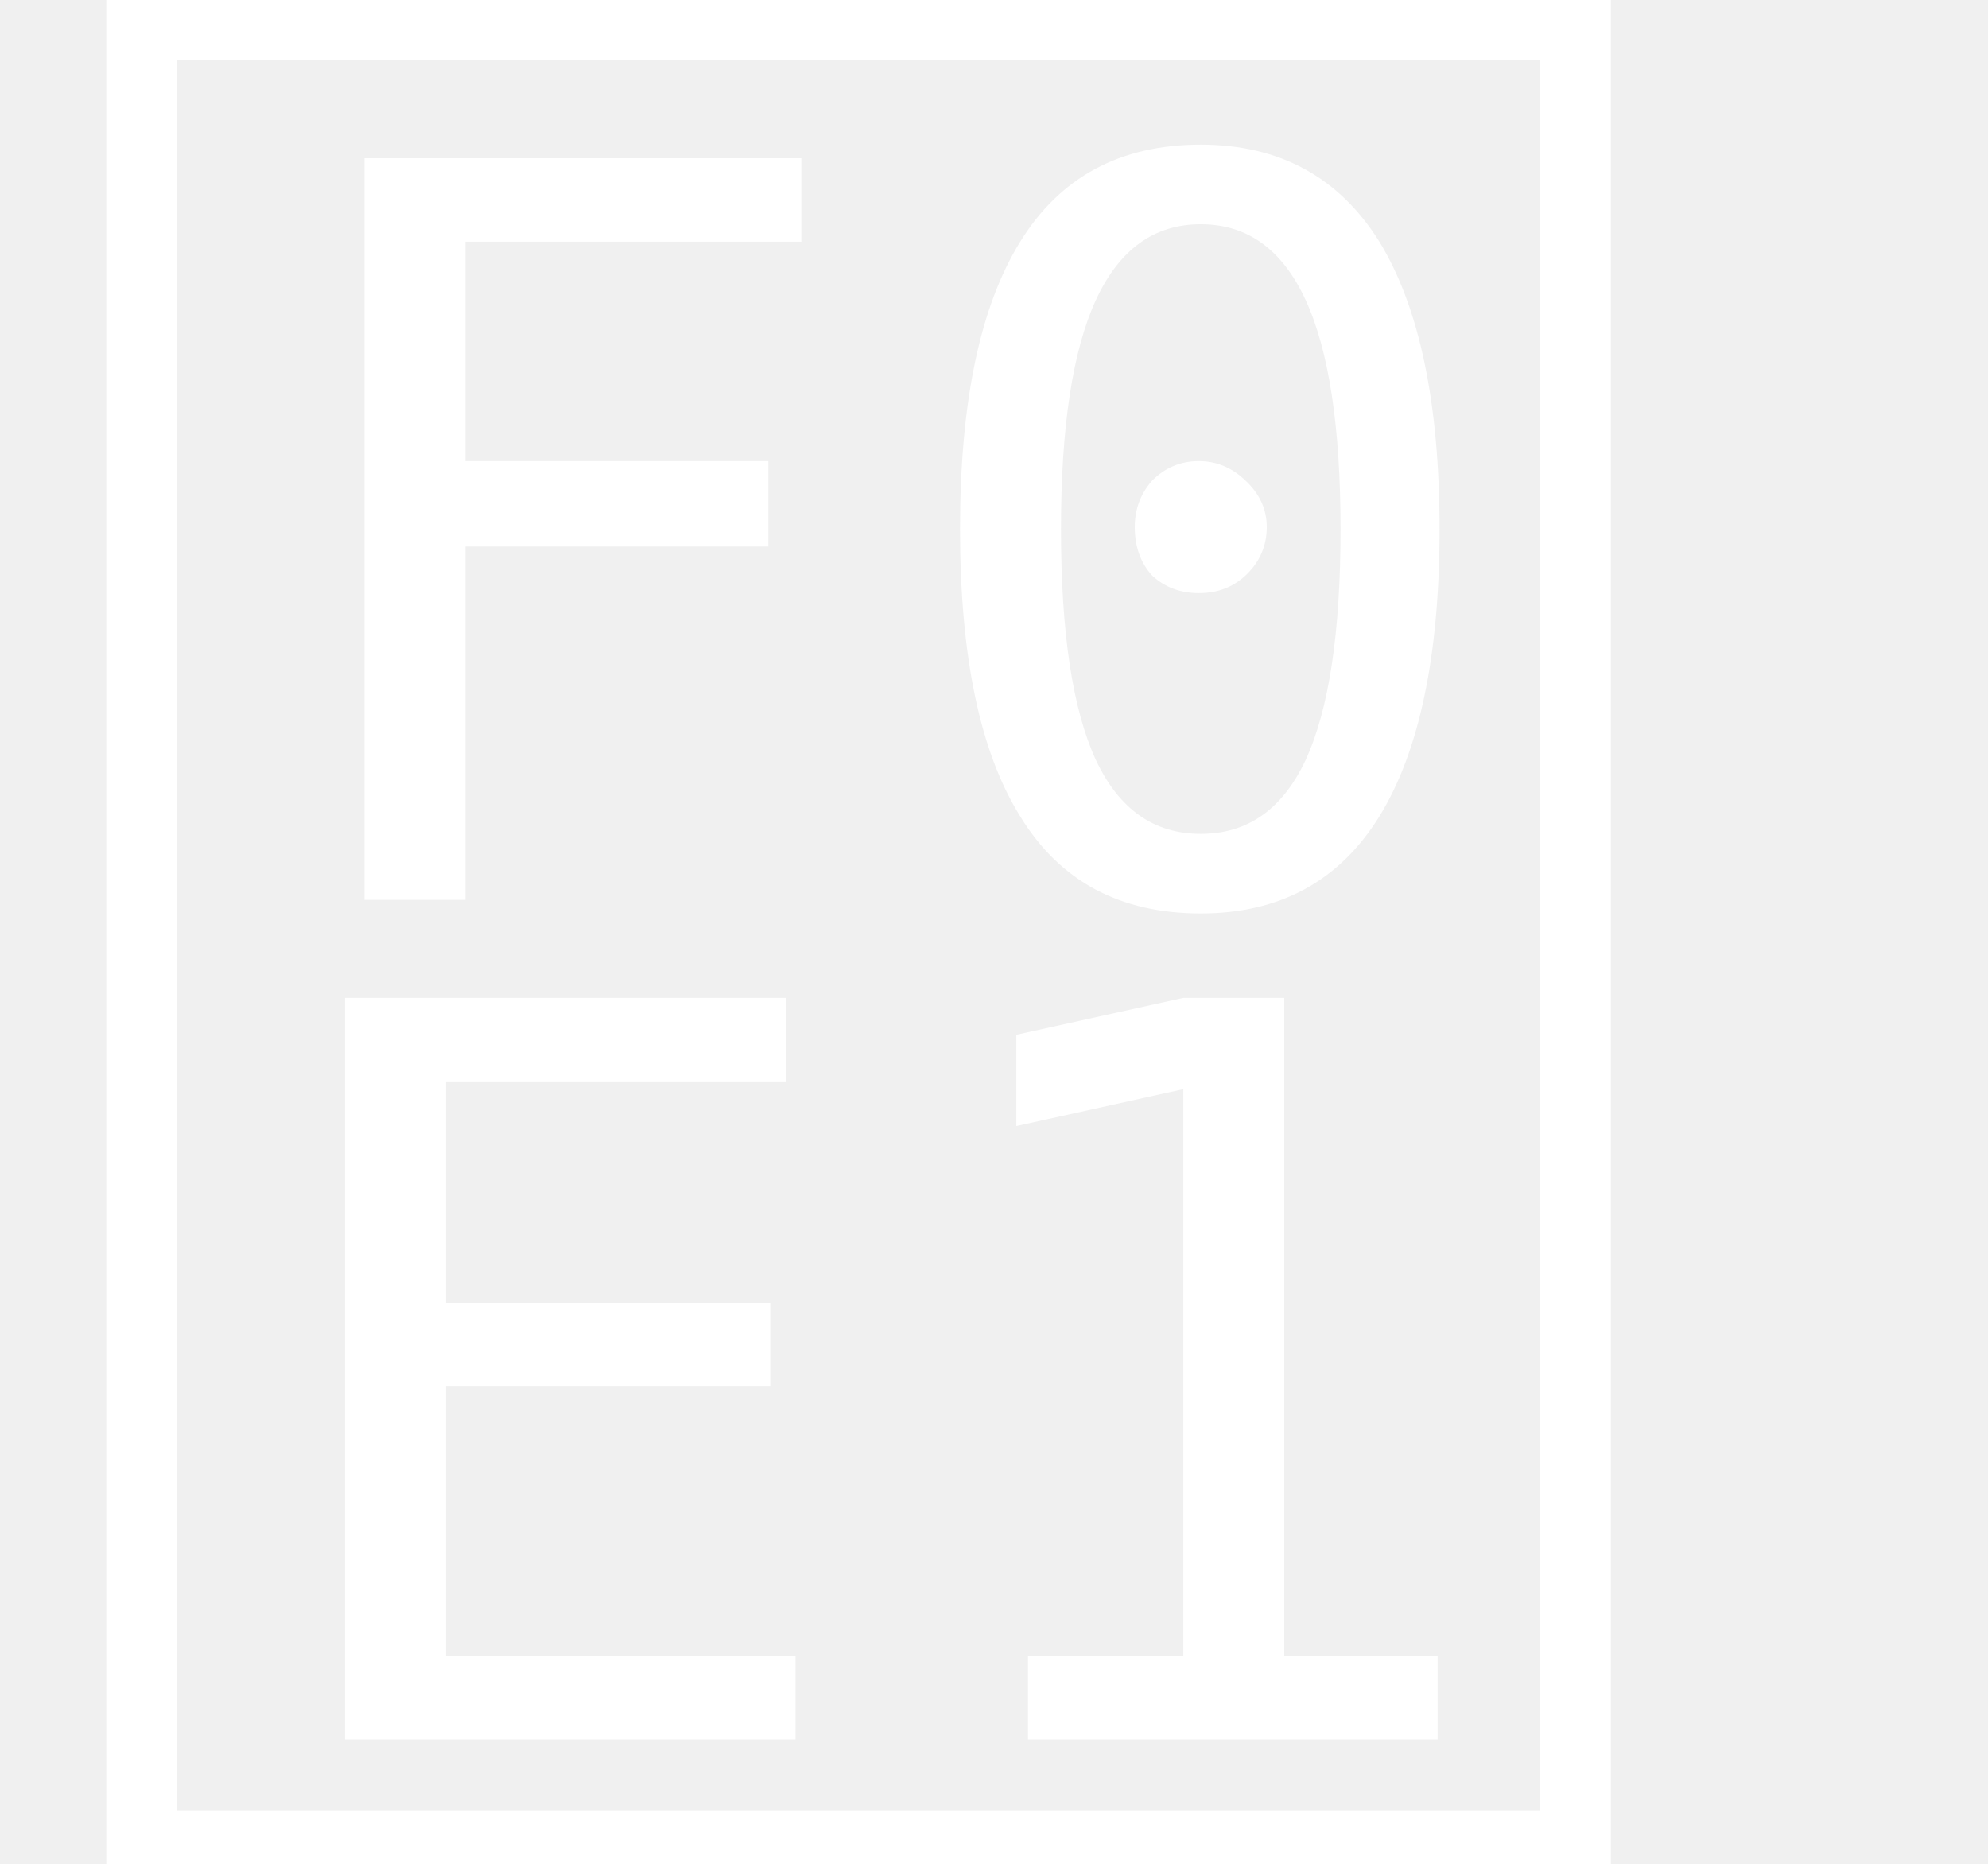
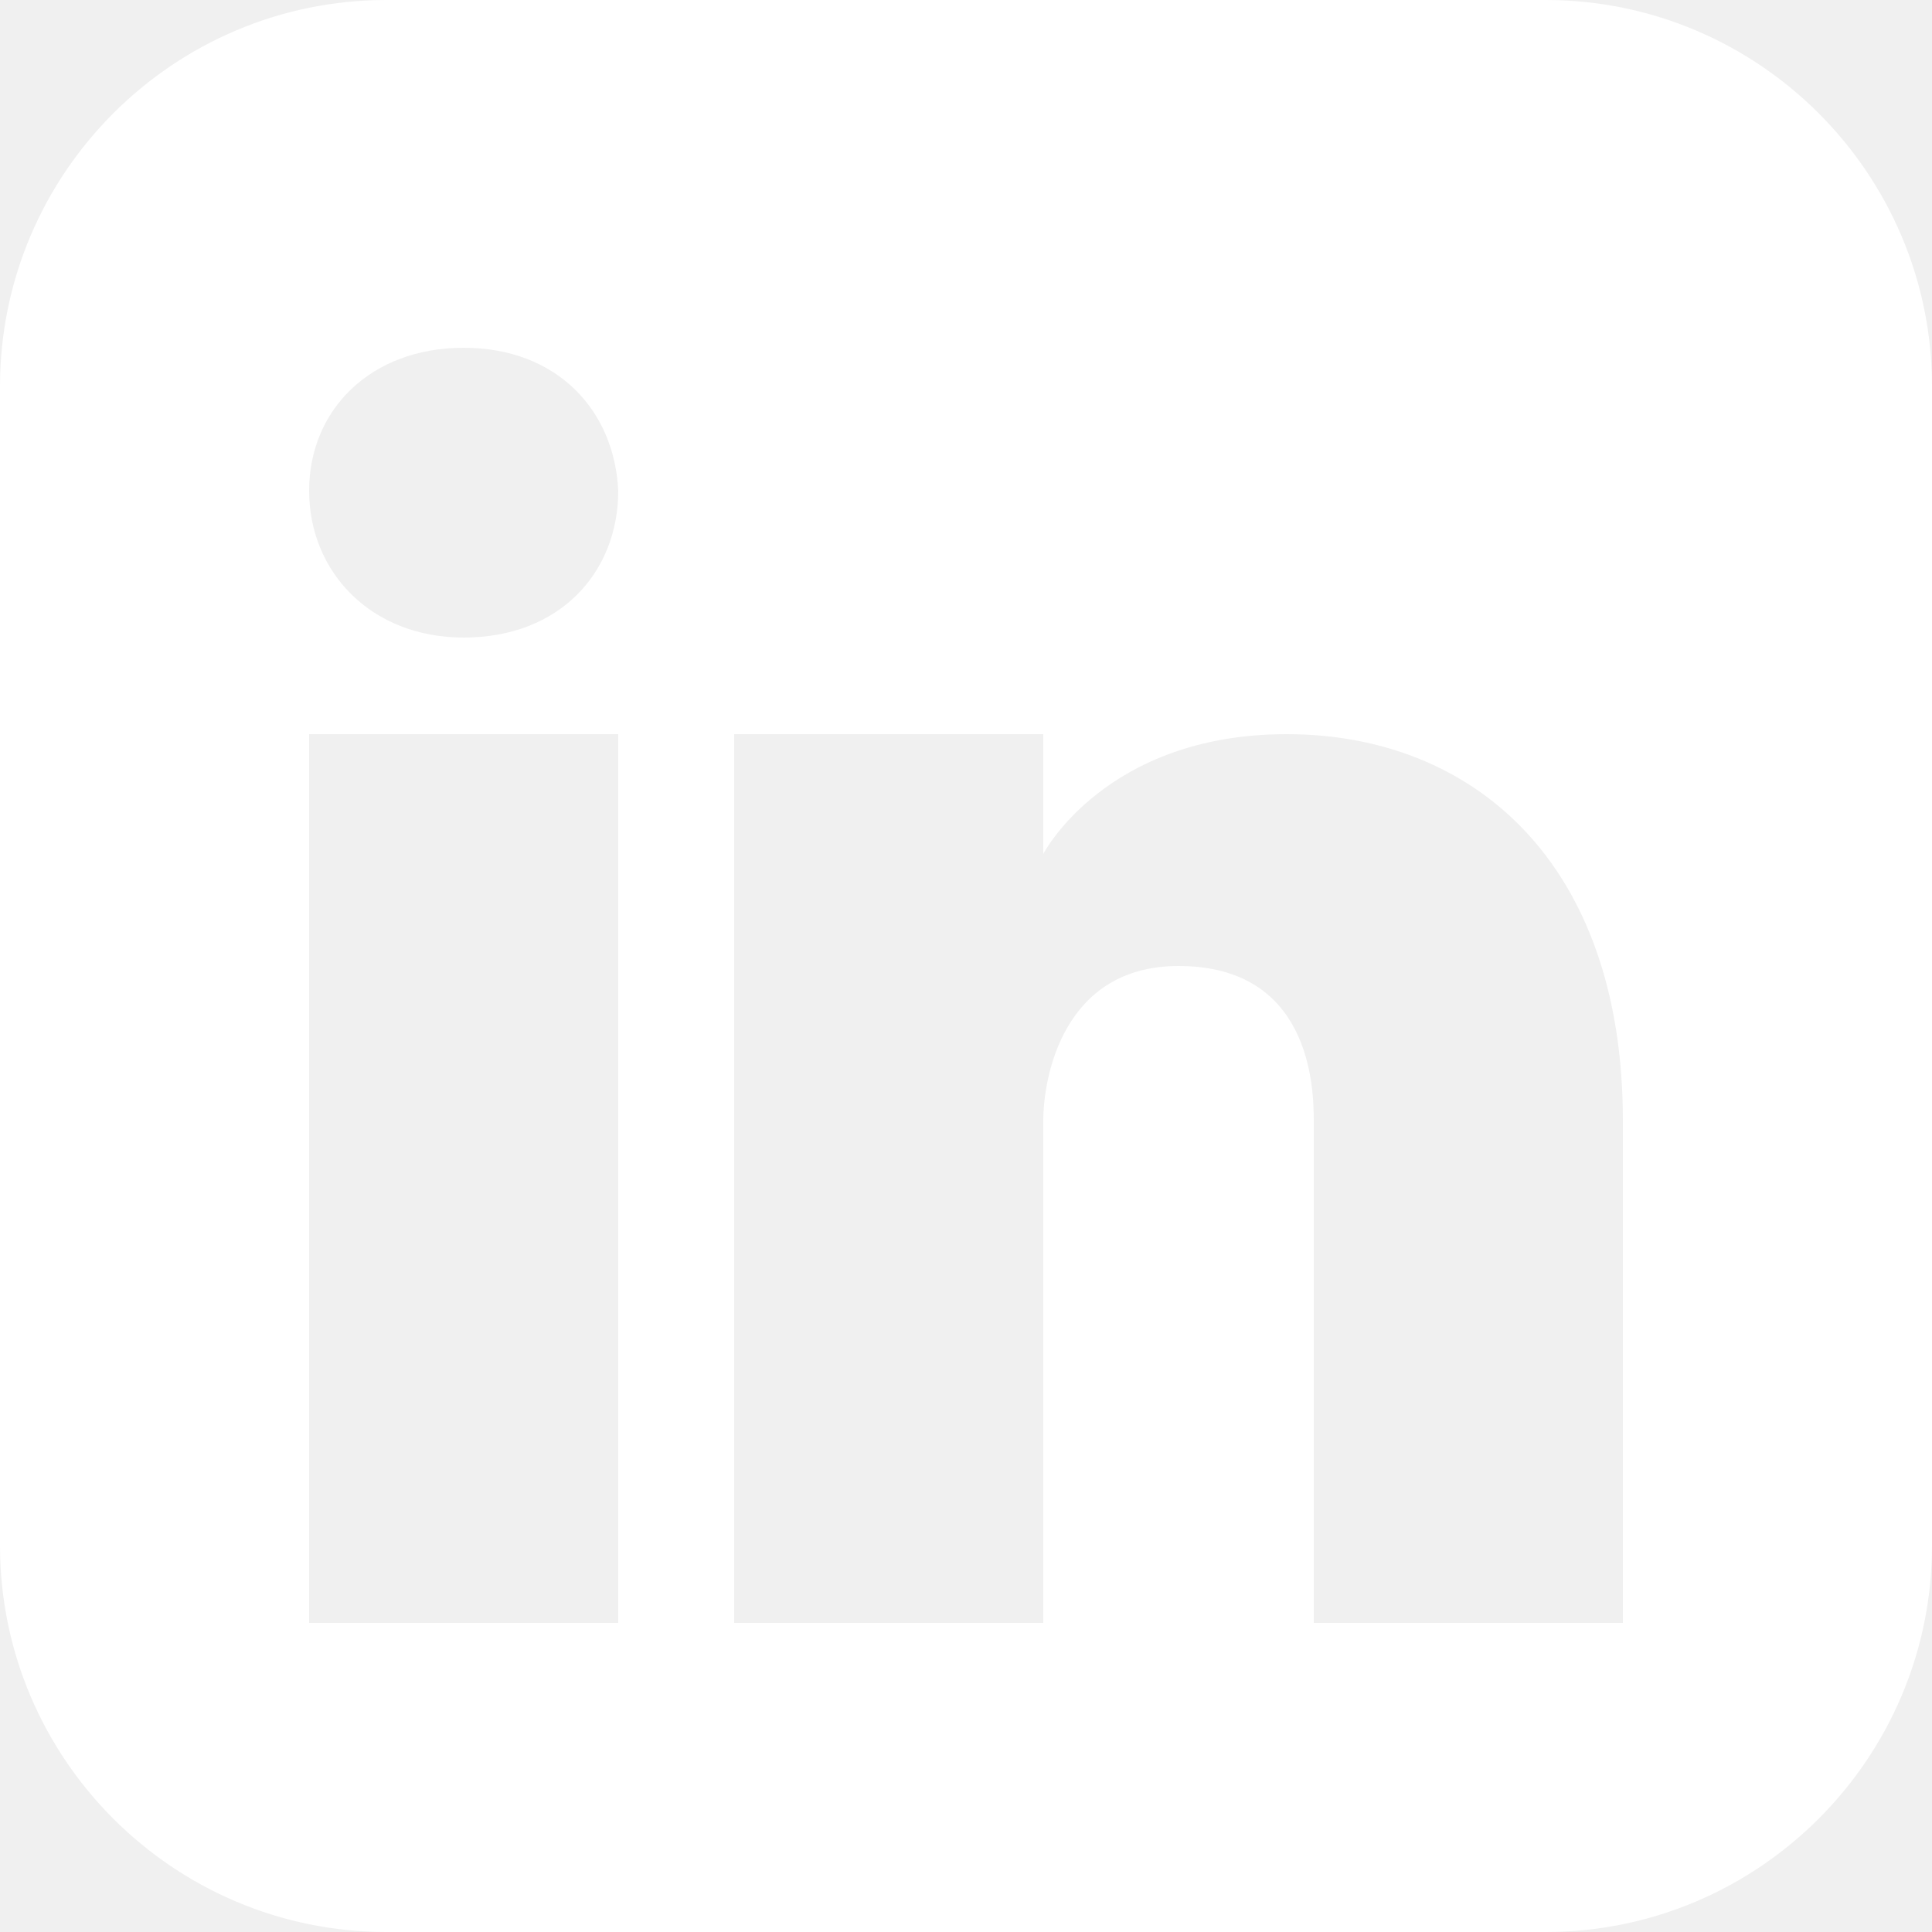
- <svg xmlns="http://www.w3.org/2000/svg" width="16px" height="15px" viewBox="0 0 16 15" version="1.1">
-   <defs />
-   <g id="Landing-page-mocks" stroke="none" stroke-width="1" fill="none" fill-rule="evenodd">
-     <g id="01-00-wj-landing-page-v4" transform="translate(-37, -124)">
-       <g id="side-bar-fixed">
-         <g id="icon-linkedin" transform="translate(29, 116)">
-           <rect id="Rectangle-2" x="0" y="0" width="32" height="32" />
-           <text id="" font-family="FontAwesome" font-size="18" font-weight="normal" fill="#FFFFFF">
-             <tspan x="8.286" y="22"></tspan>
-           </text>
-         </g>
-       </g>
-     </g>
-   </g>
+ <svg xmlns="http://www.w3.org/2000/svg" width="100" height="100" viewBox="0 0 50 50" style="fill: rgb(255, 255, 255);">
+   <path d="M40,0H10C4.486,0,0,4.486,0,10v30c0,5.514,4.486,10,10,10h30c5.514,0,10-4.486,10-10V10C50,4.486,45.514,0,40,0z M16,34.9 V42H8V19h8V34.9z M12,16.5c-2.4,0-4-1.7-4-3.8C8,10.6,9.6,9,12,9s3.9,1.6,4,3.7C16,14.8,14.5,16.5,12,16.5z M42,42h-8 c0,0,0-12.1,0-13s-0.1-4-3.5-4c-3,0-3.5,2.9-3.5,4s0,13,0,13h-8V19h8v3.1c0,0,1.6-3.1,6.3-3.1c4.8,0,8.7,3.3,8.7,10V42z" />
</svg>
